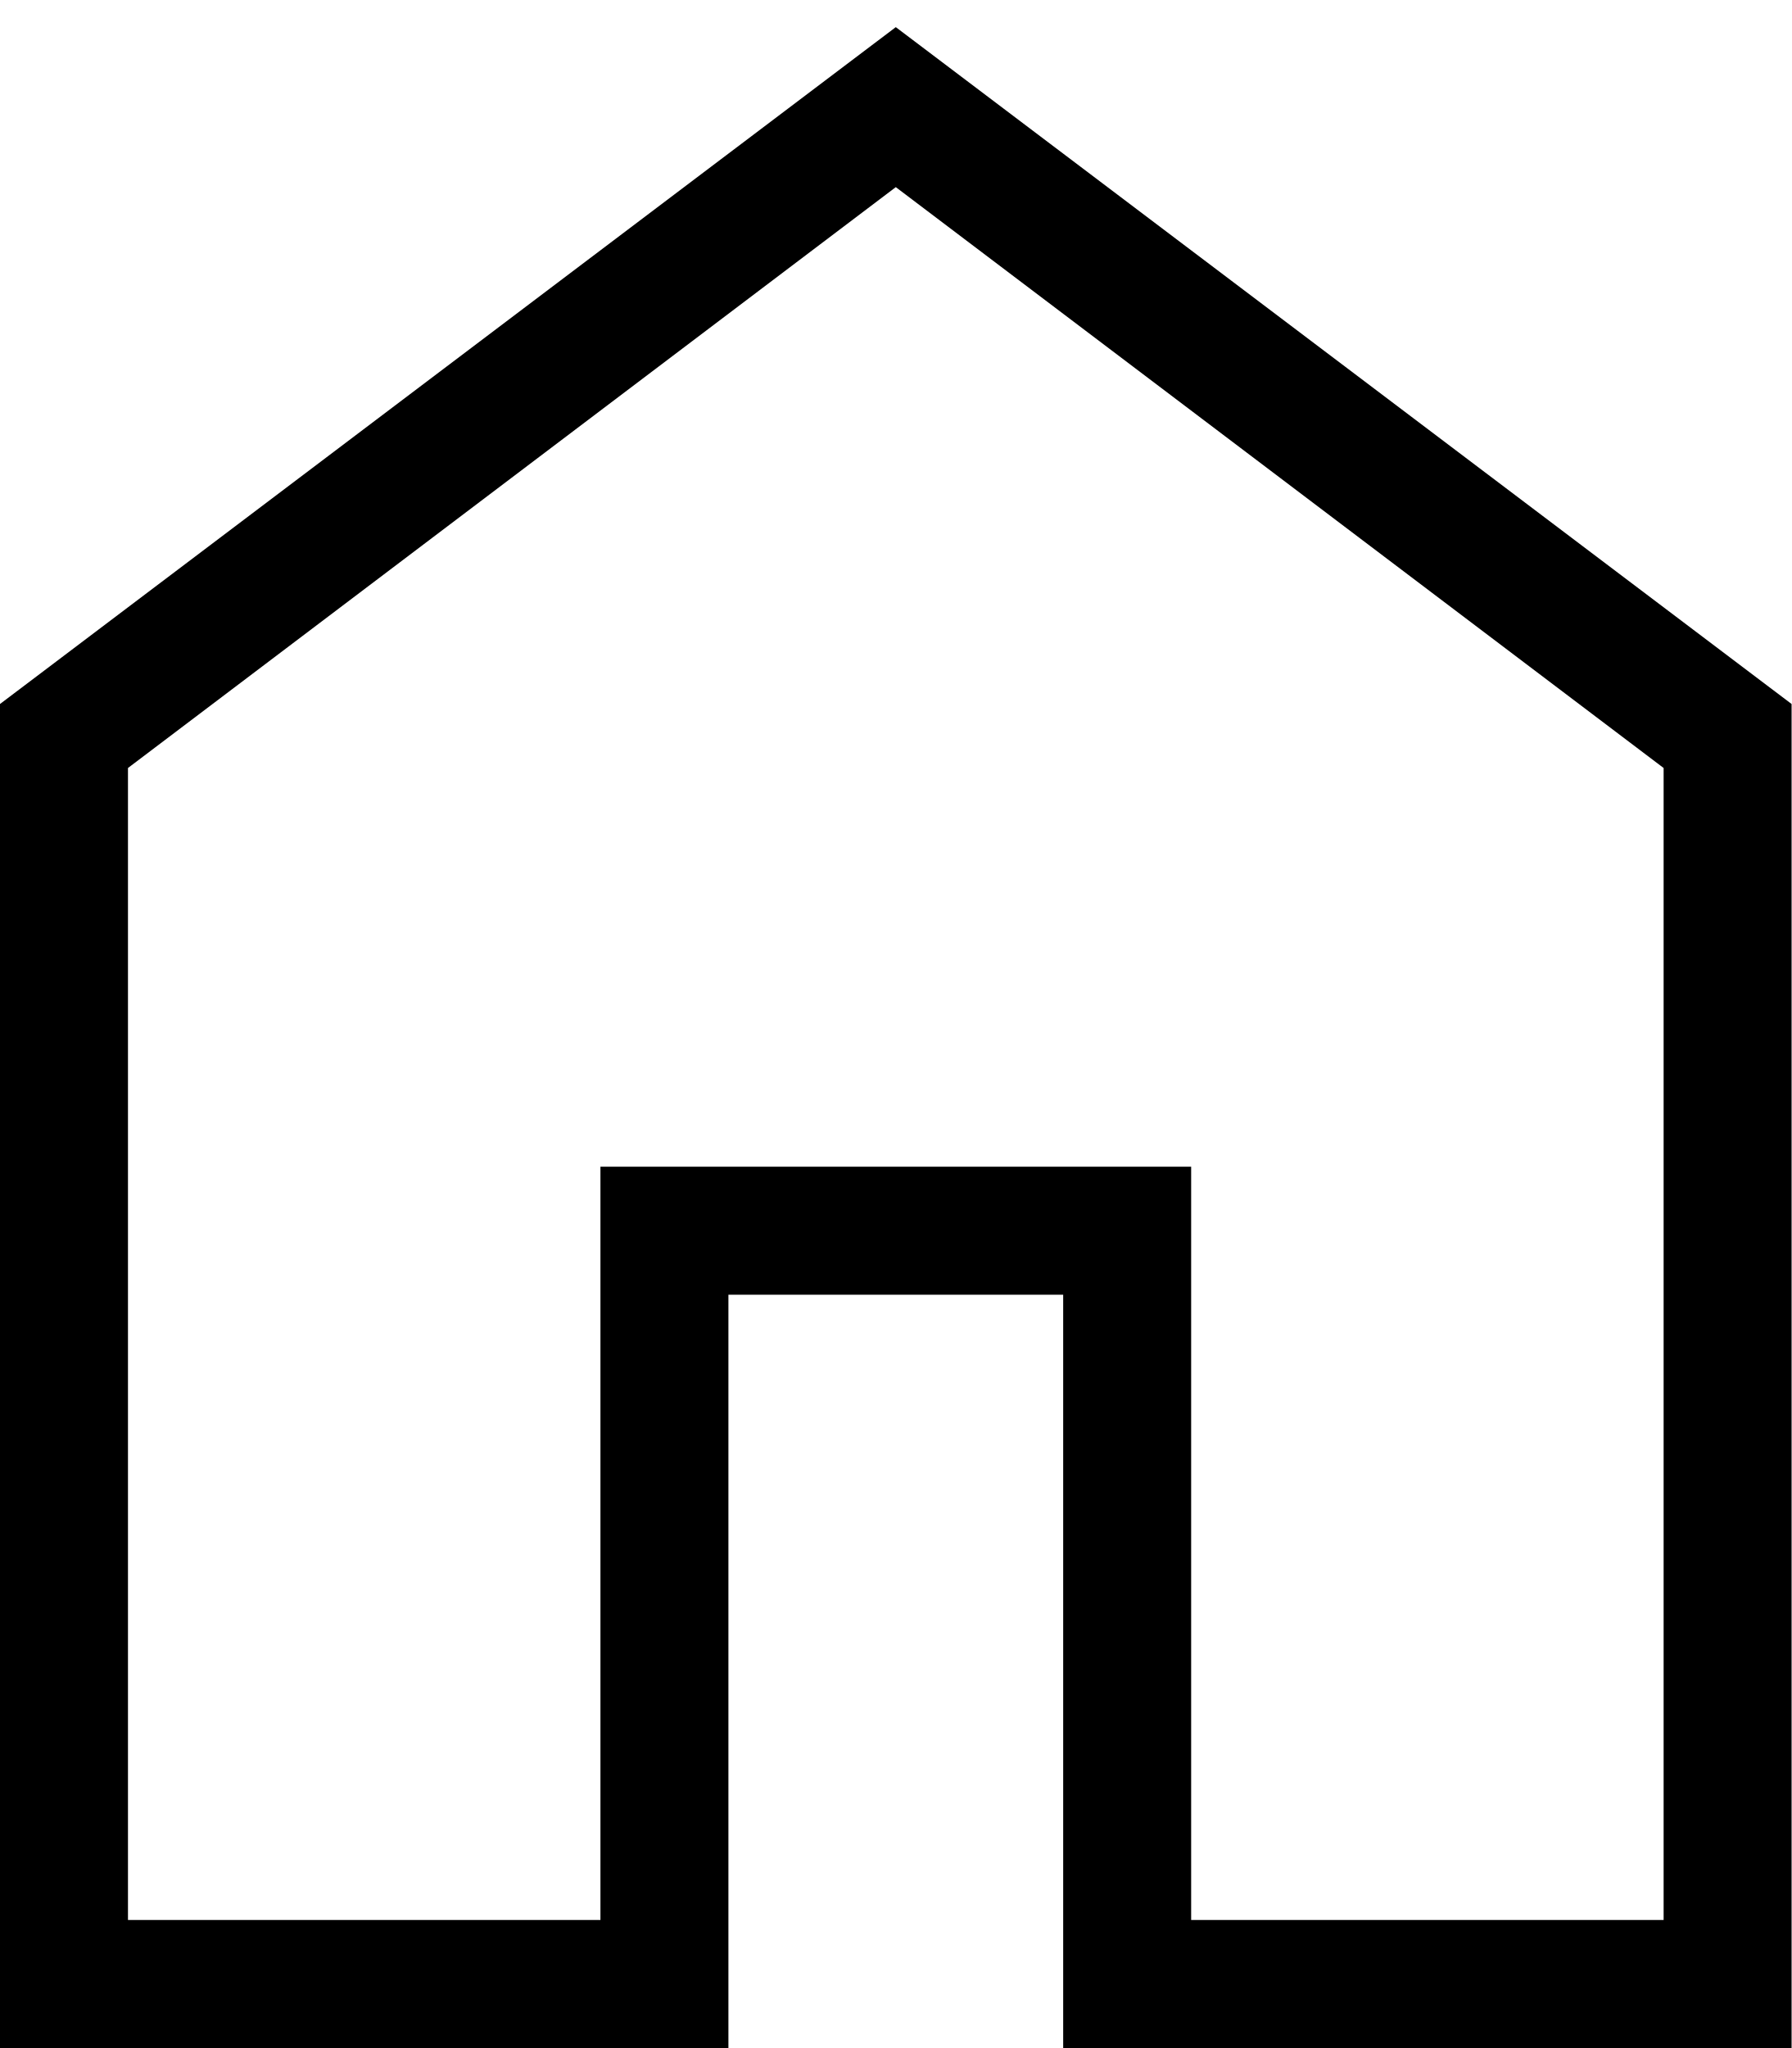
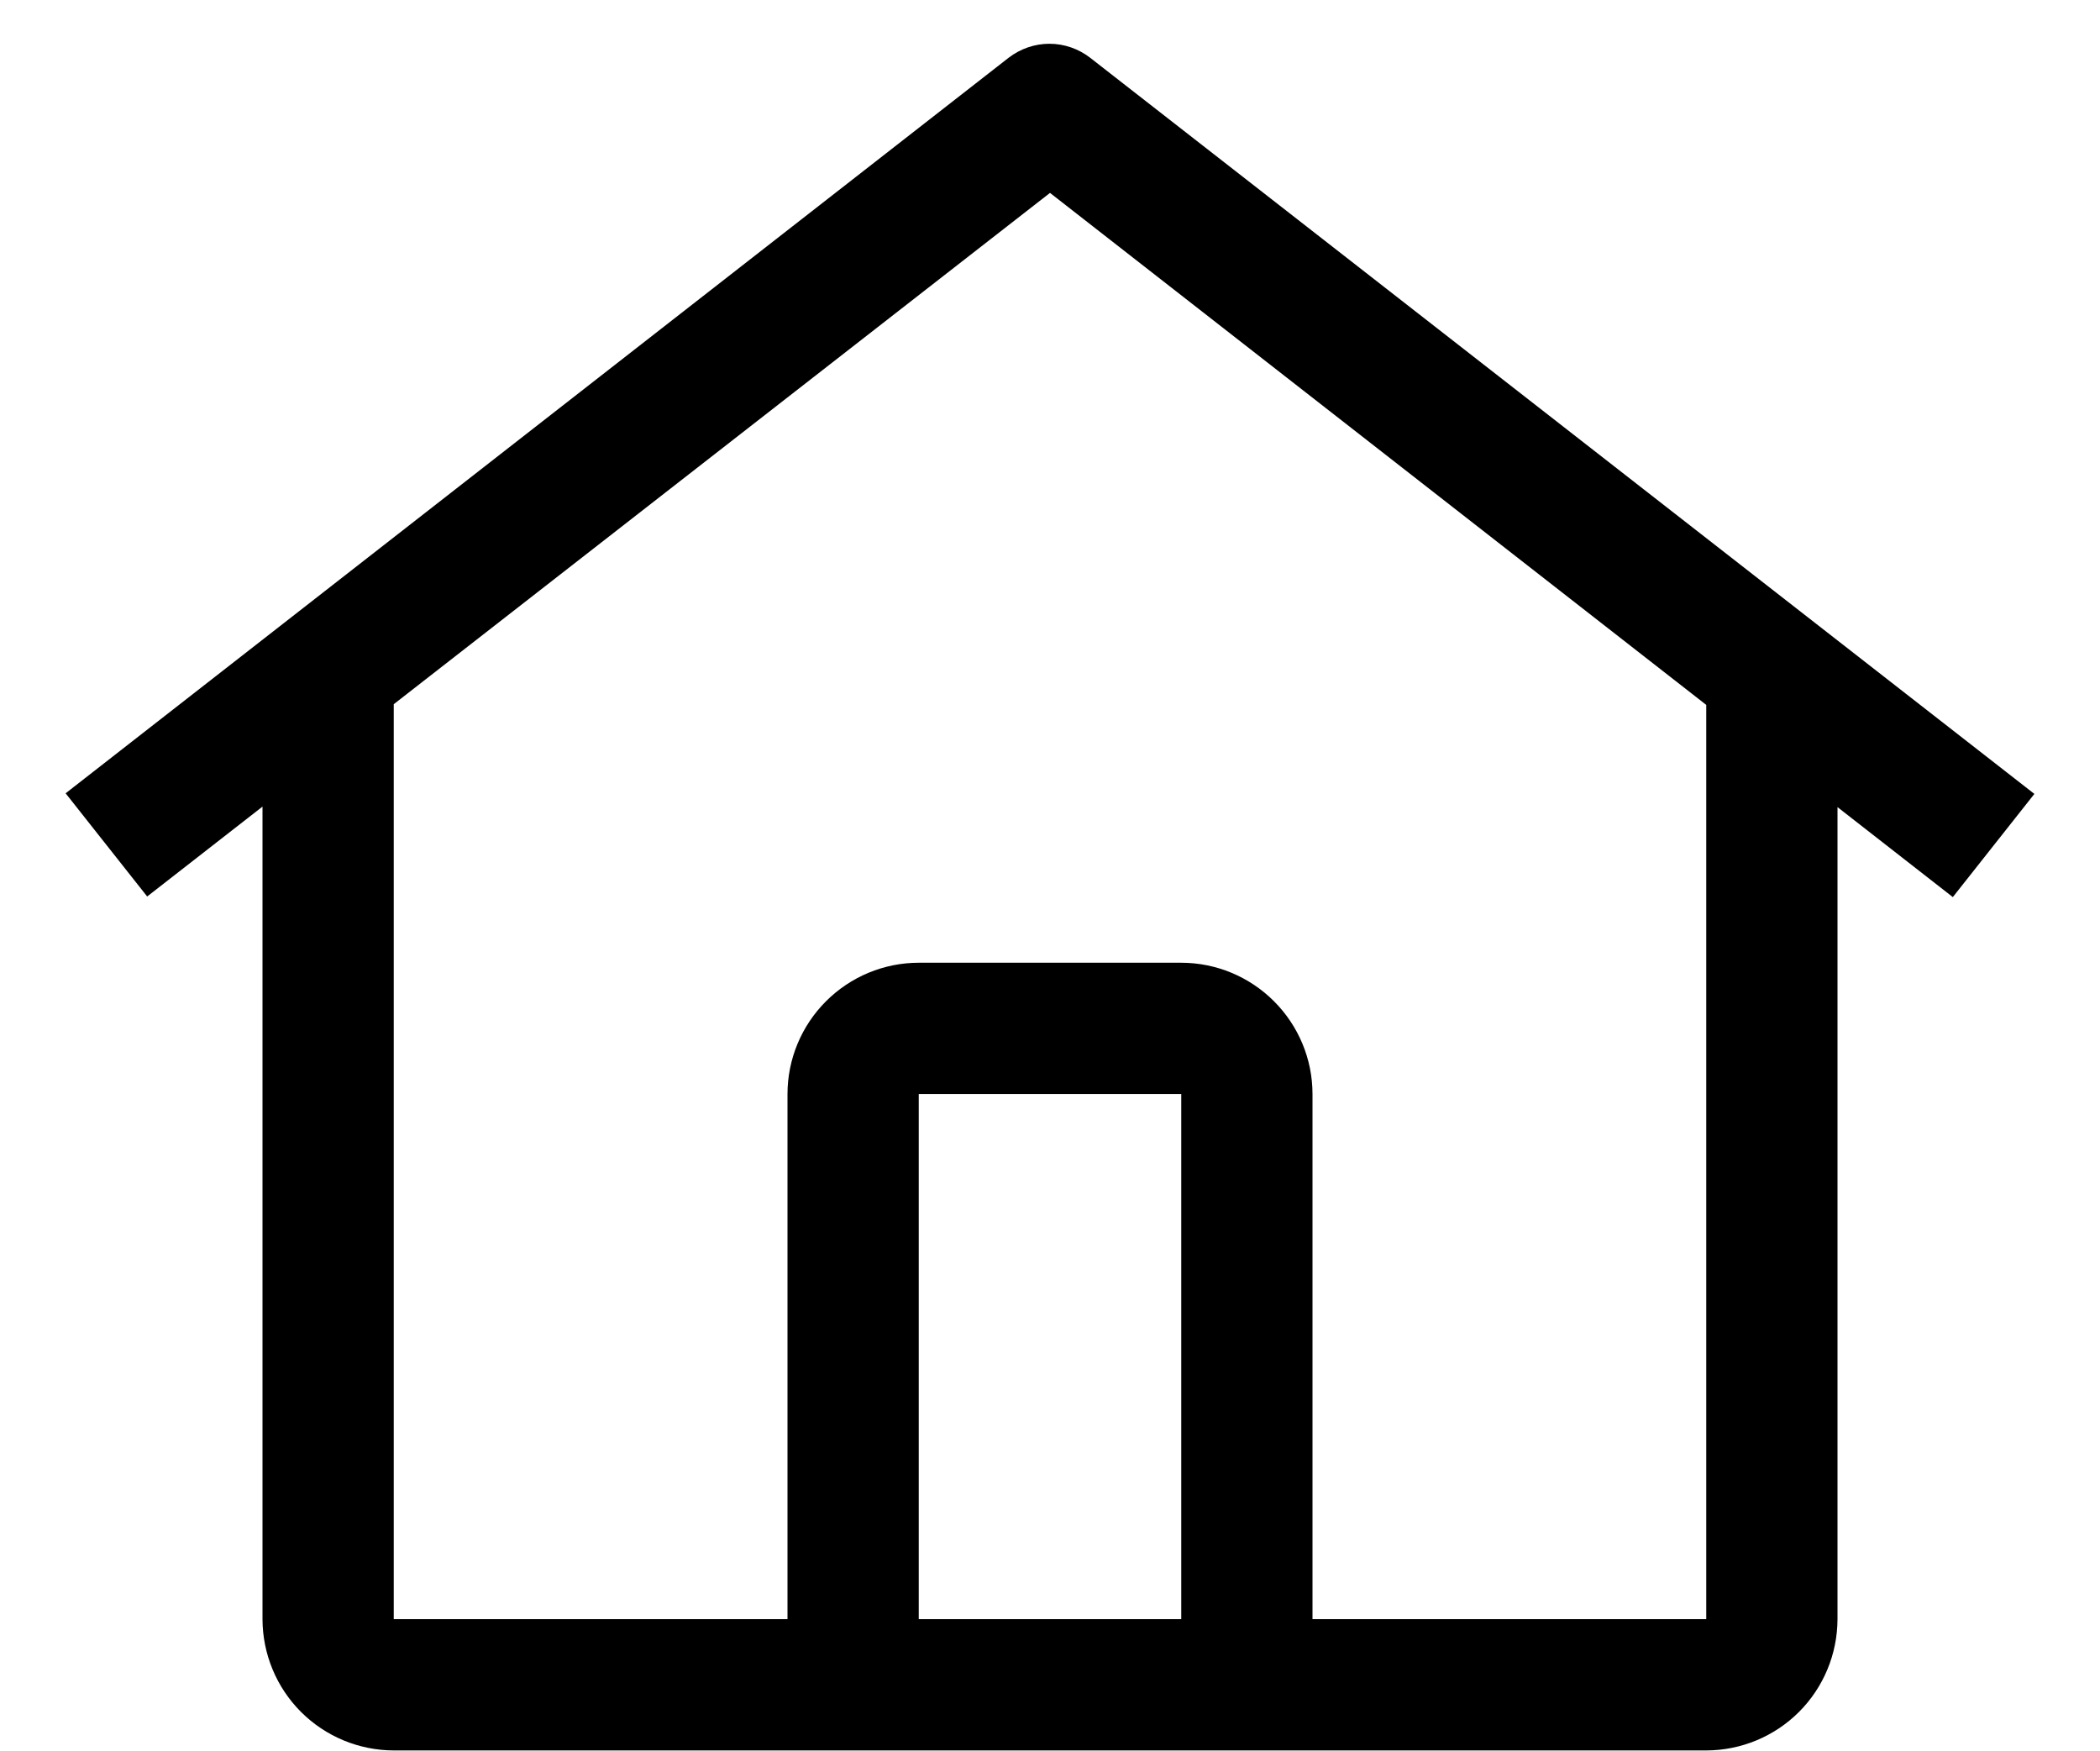
- <svg xmlns="http://www.w3.org/2000/svg" width="14" height="16" viewBox="0 0 14 16" fill="none">
-   <path d="M1 15H4.692V9.115H9.308V15H13V6L7 1.462L1 6V15ZM0 16V5.5L7 0.212L14 5.5V16H8.308V10.115H5.692V16H0Z" fill="black" />
+ <svg xmlns="http://www.w3.org/2000/svg" width="24" height="20" viewBox="0 0 24 20" fill="none">
+   <path d="M12.459 0.66C12.326 0.557 12.162 0.5 11.993 0.5C11.825 0.5 11.661 0.557 11.527 0.66L0.75 9.064L1.682 10.243L3 9.216V18.5C3.001 18.898 3.159 19.279 3.44 19.56C3.721 19.841 4.102 19.999 4.5 20H19.5C19.898 19.999 20.279 19.841 20.56 19.56C20.841 19.279 20.999 18.898 21 18.5V9.222L22.318 10.25L23.25 9.071L12.459 0.66ZM13.5 18.5H10.5V12.5H13.5V18.5ZM15 18.5V12.5C15 12.102 14.841 11.721 14.56 11.44C14.279 11.159 13.898 11 13.5 11H10.5C10.102 11 9.721 11.159 9.44 11.44C9.159 11.721 9 12.102 9 12.5V18.5H4.5V8.046L12 2.204L19.5 8.054V18.5H15Z" fill="black" />
</svg>
